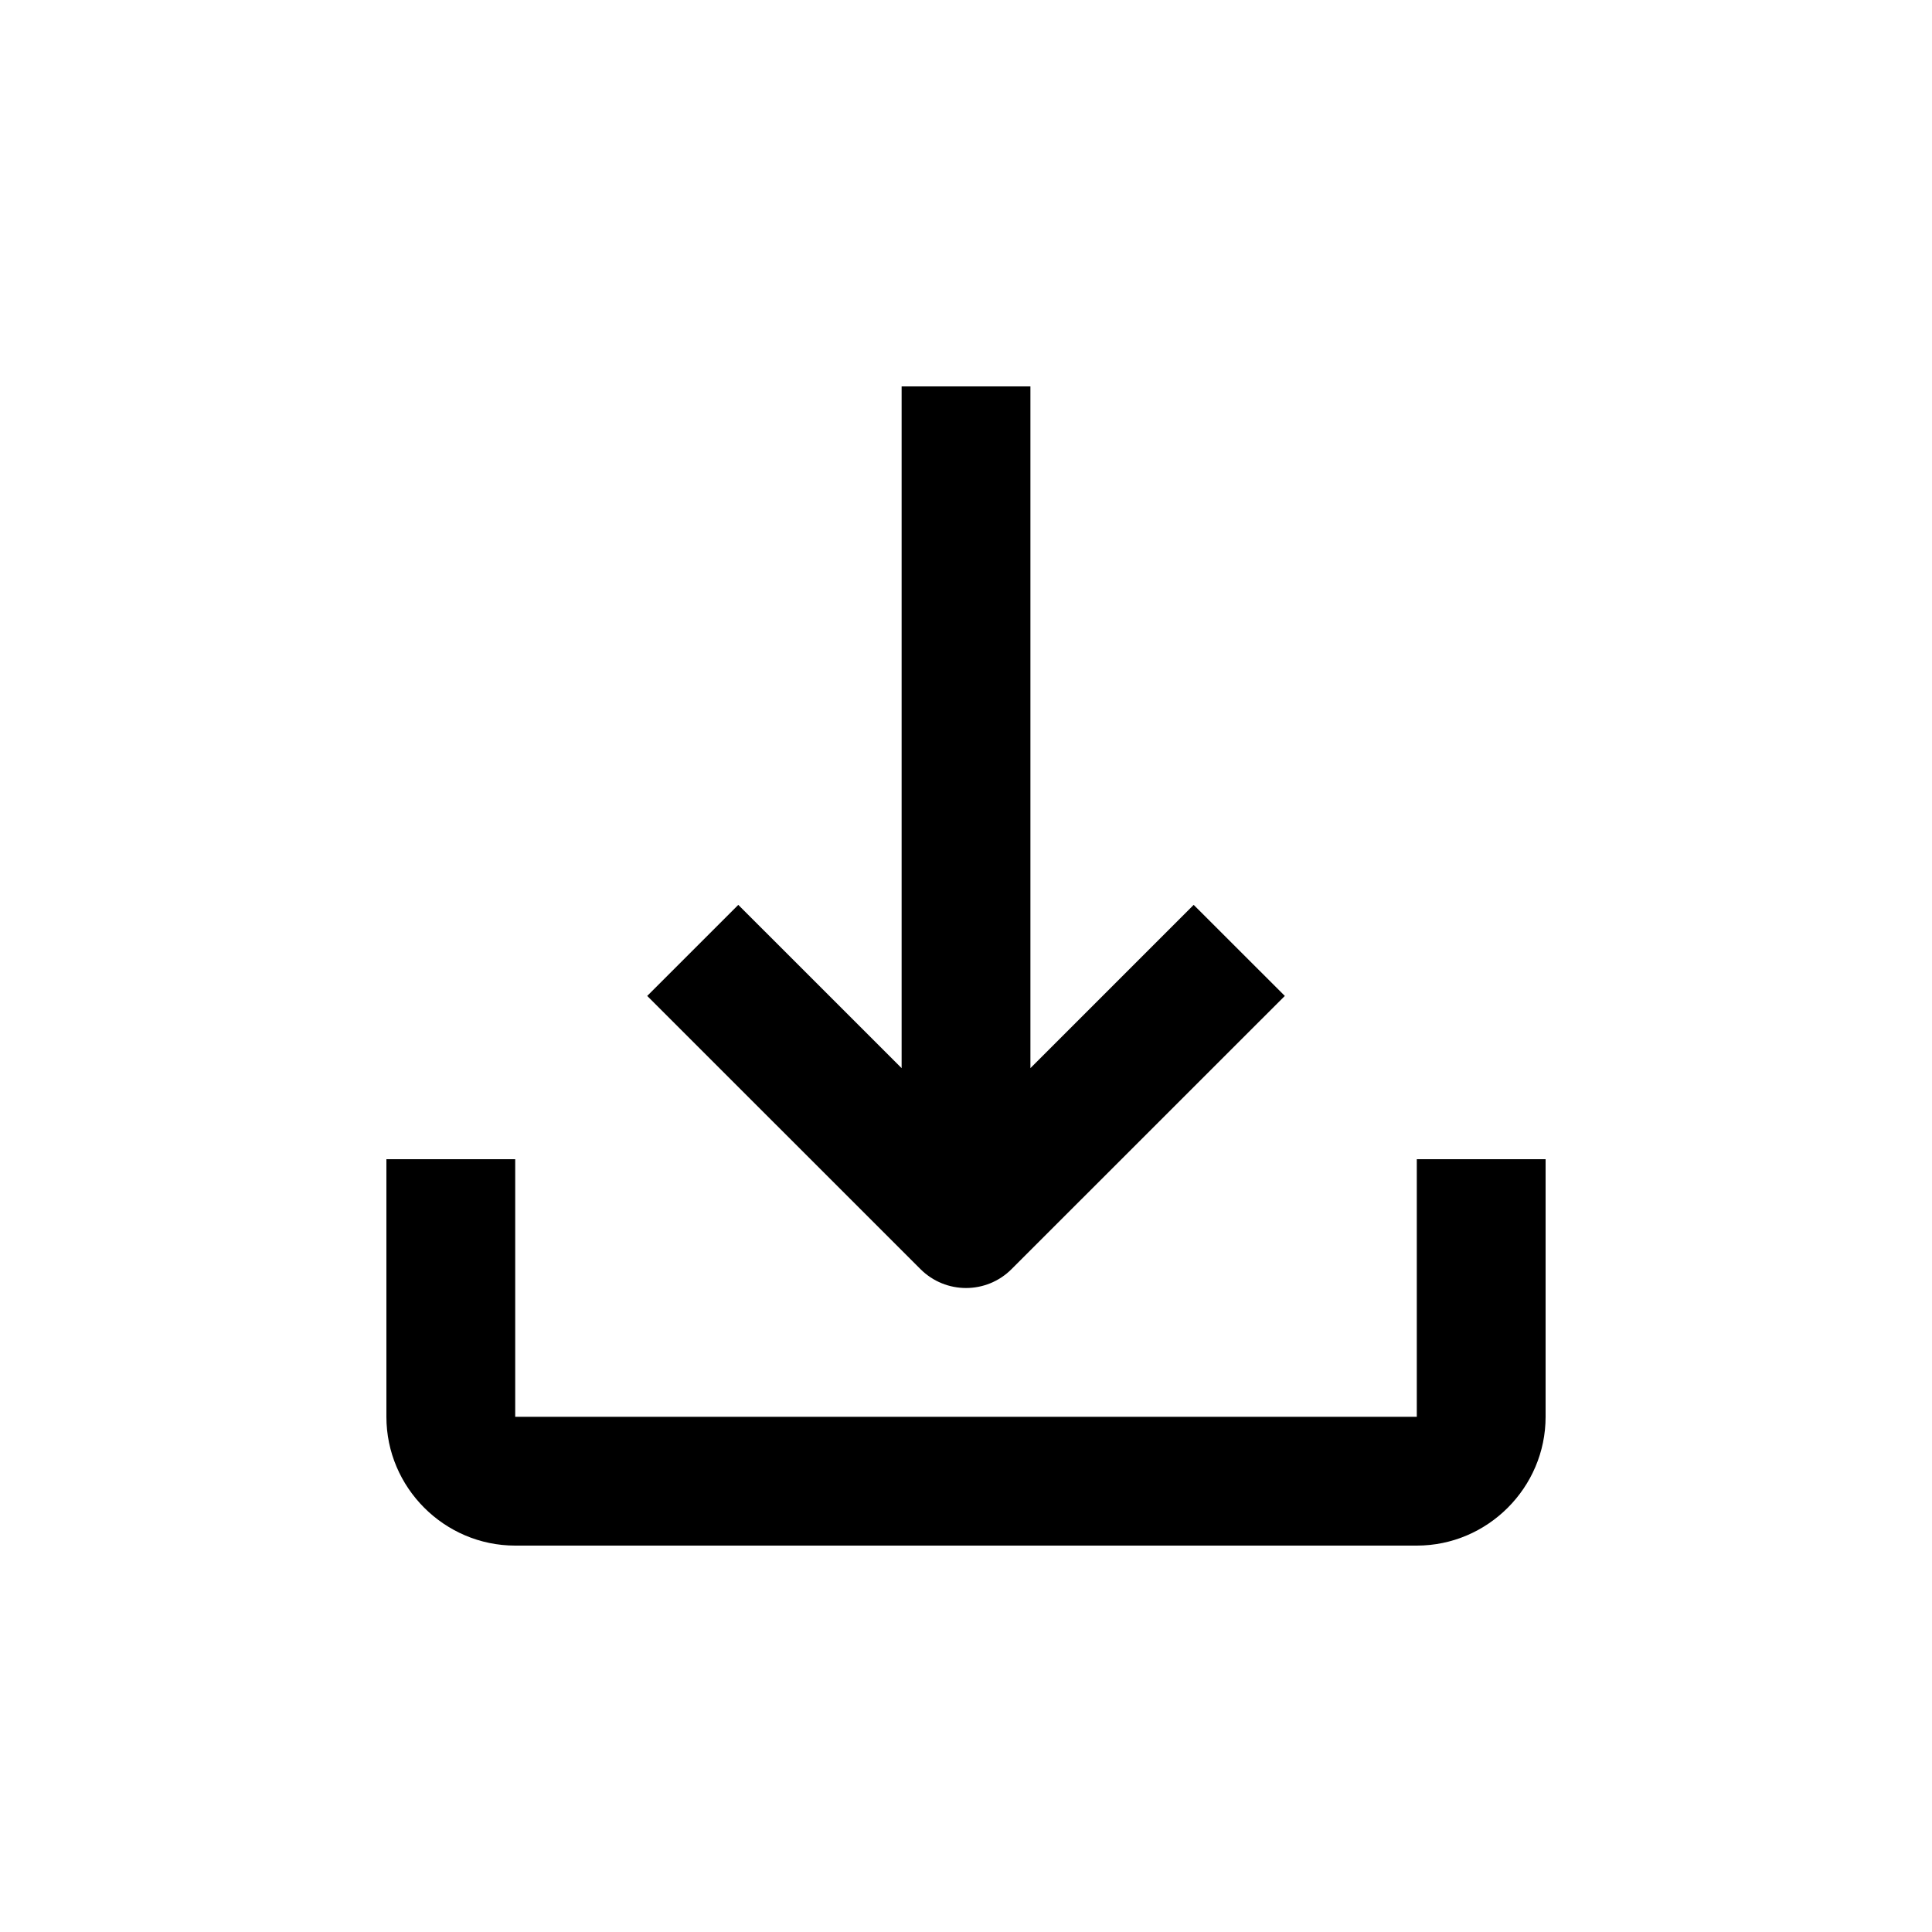
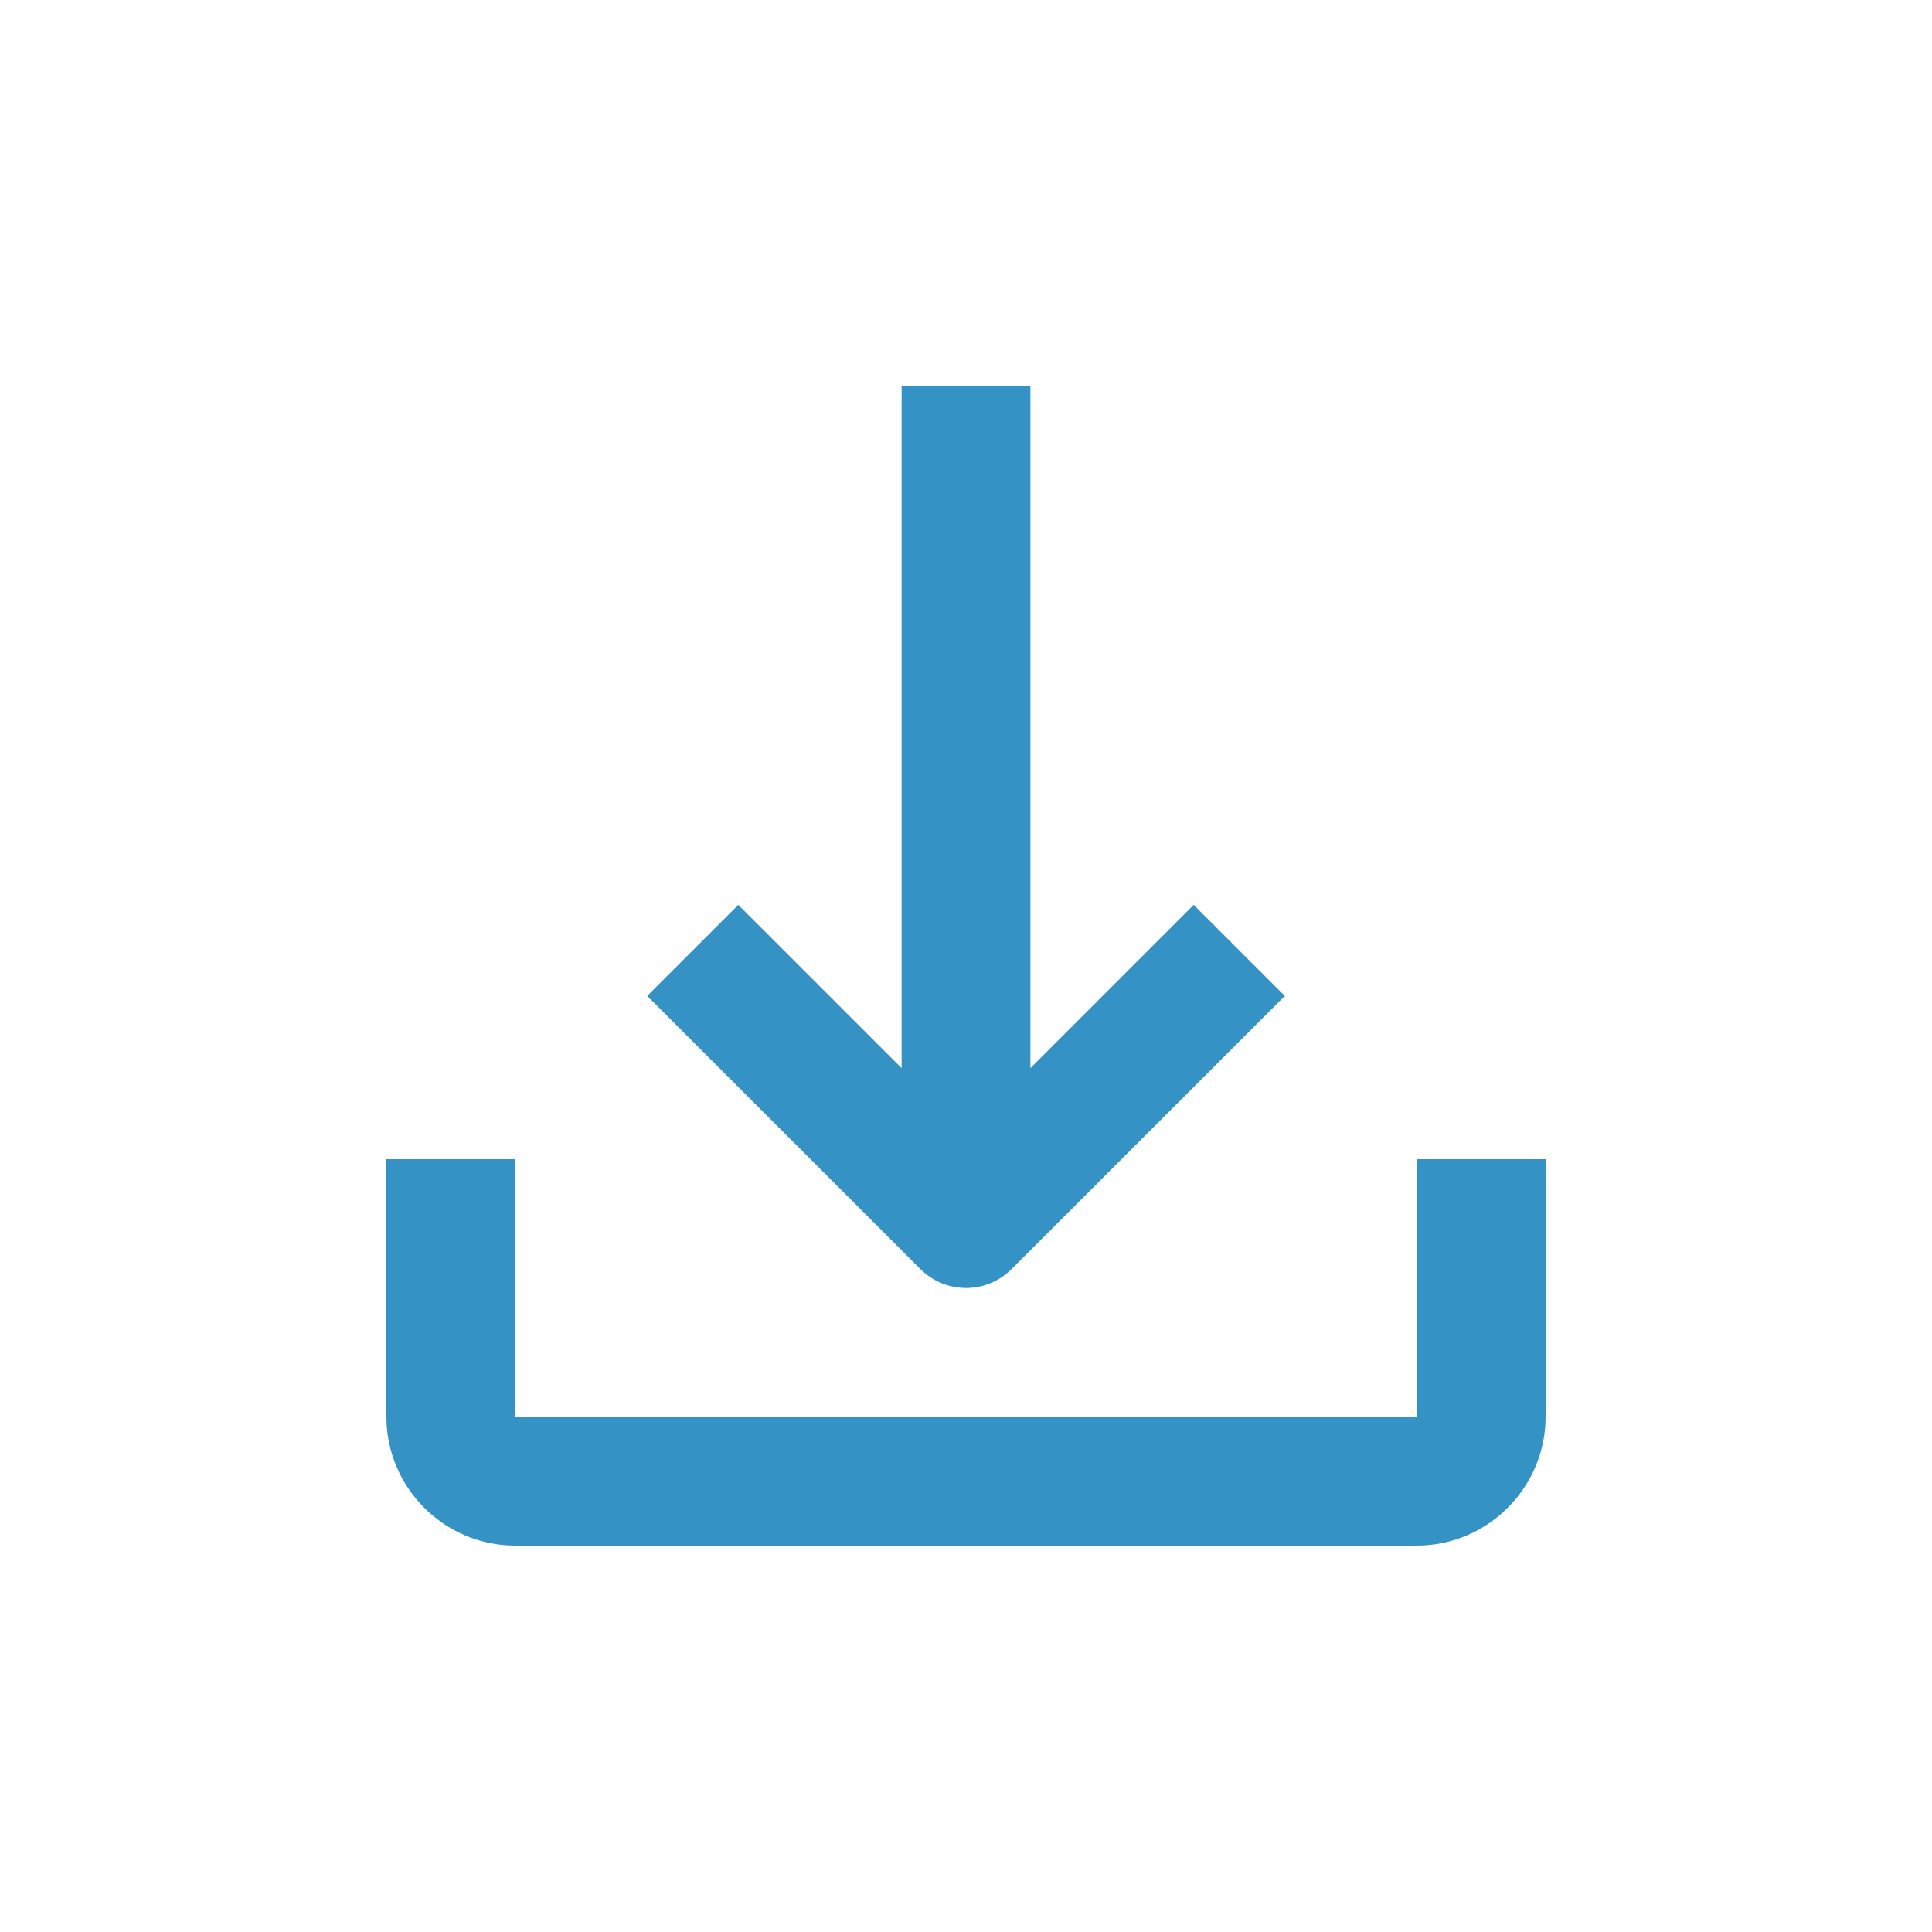
- <svg xmlns="http://www.w3.org/2000/svg" version="1.0" id="Layer_1" x="0px" y="0px" width="100px" height="100px" viewBox="0 0 100 100" enable-background="new 0 0 100 100" xml:space="preserve">
+ <svg xmlns="http://www.w3.org/2000/svg" version="1.0" id="Layer_1" x="0px" y="0px" width="100px" height="100px" viewBox="0 0 100 100" enable-background="new 0 0 100 100" xml:space="preserve" fill="#3592C4">
  <path d="M33.499,51.549l14.145,14.141c1.302,1.303,3.414,1.303,4.713,0l14.145-14.141l-4.717-4.713l-8.451,8.451V20h-6.666v35.287  l-8.454-8.451L33.499,51.549z" />
  <path d="M73.333,60v13.334H26.667V60H20v13.334C20,76.998,23.001,80,26.667,80h46.666C76.999,80,80,76.998,80,73.334V60H73.333z" />
</svg>
